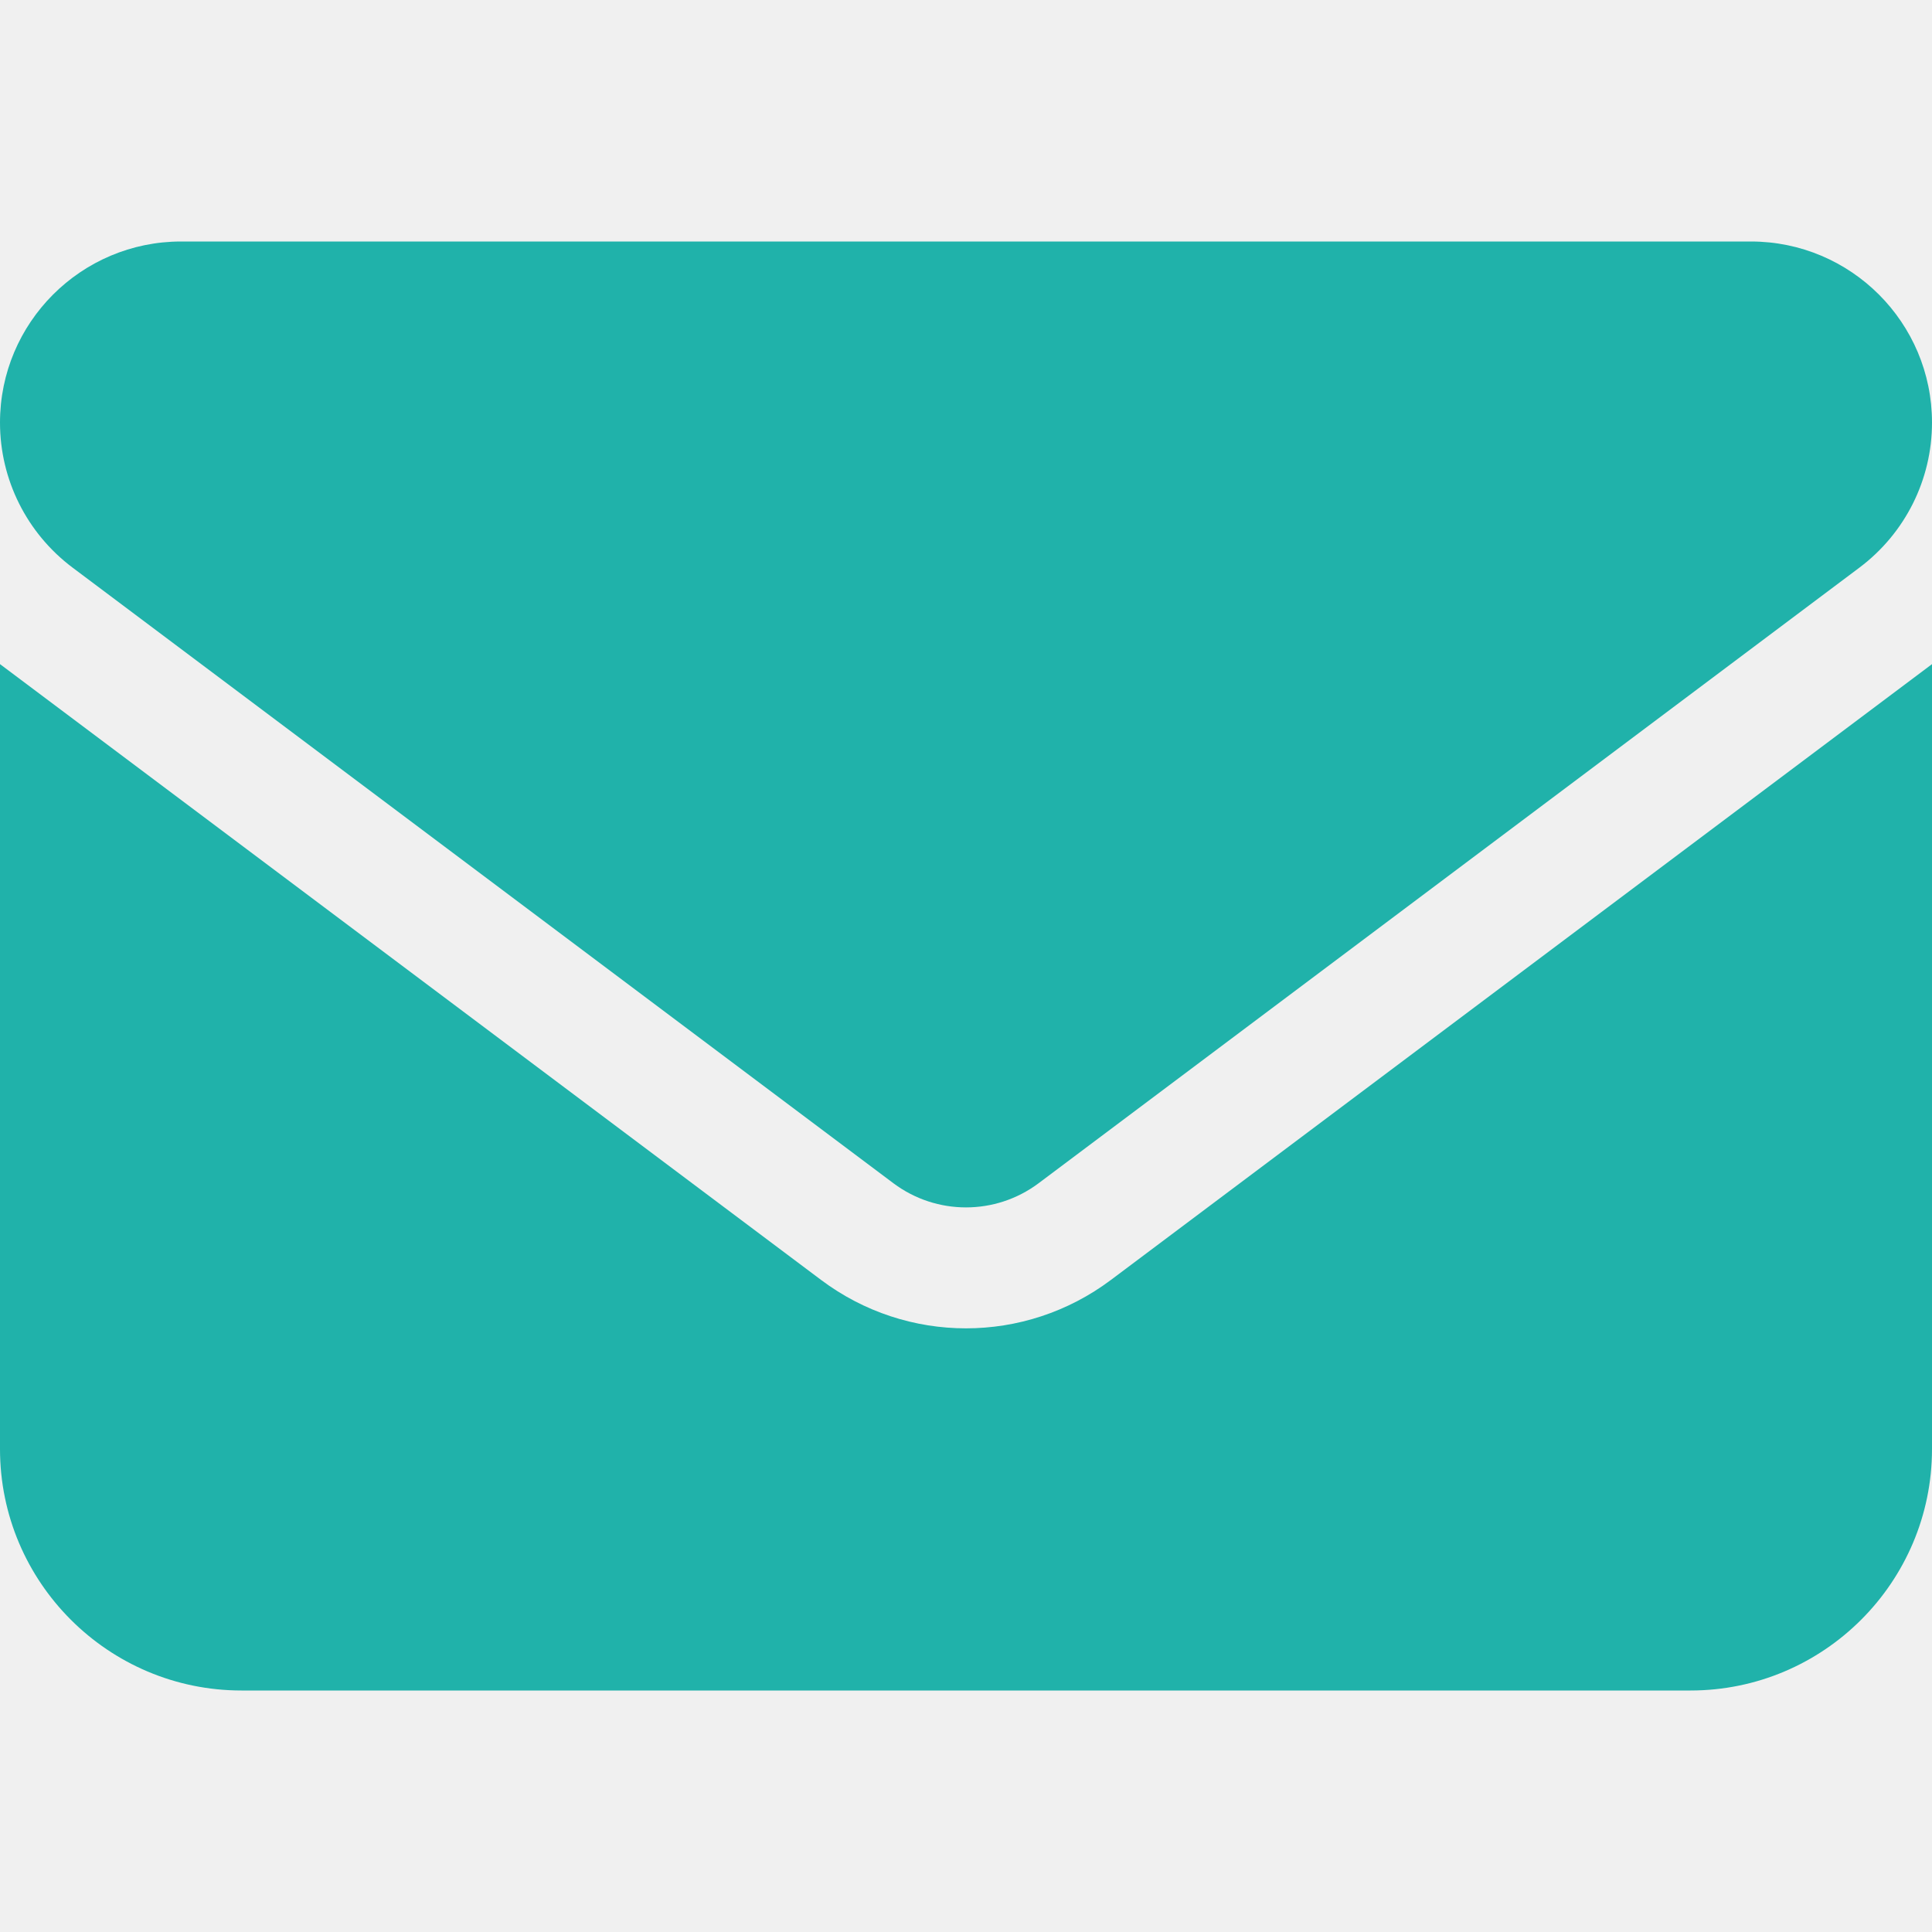
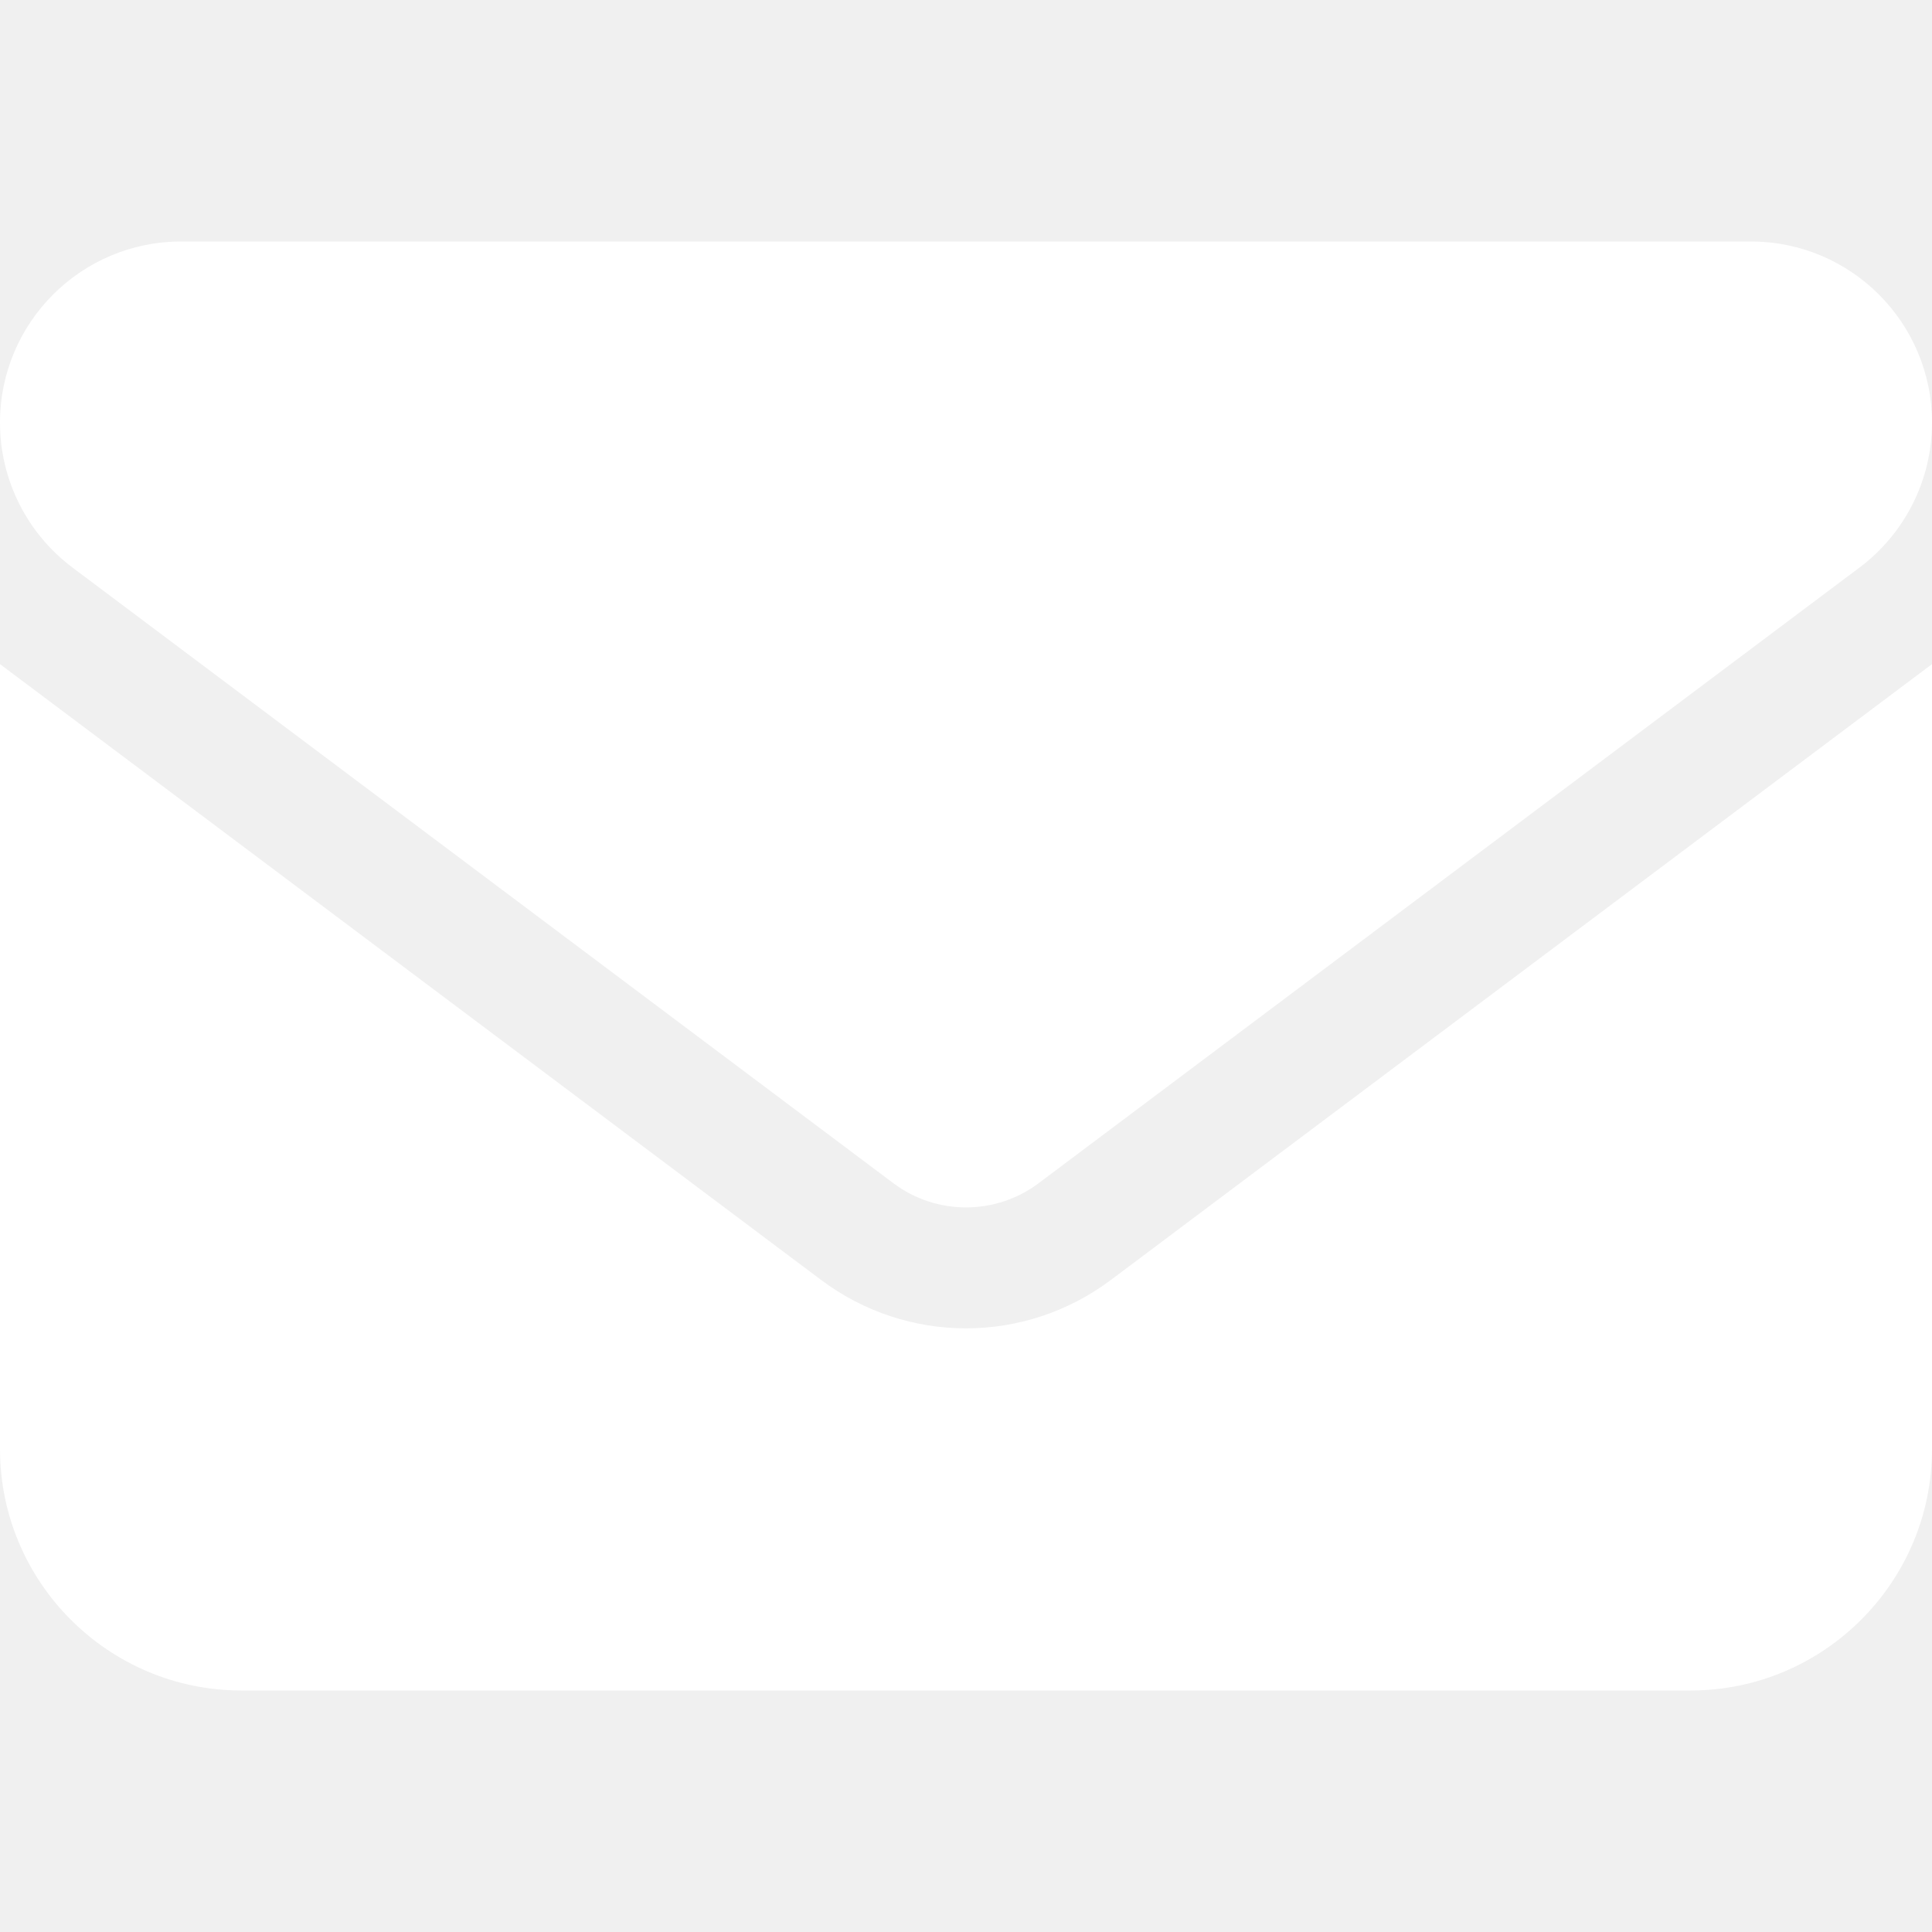
- <svg xmlns="http://www.w3.org/2000/svg" viewBox="0 0 512 512" fill="lightseagreen">
+ <svg xmlns="http://www.w3.org/2000/svg" viewBox="0 0 512 512" fill="white" background="darkslategrey">
  <path d="M48 64C21.5 64 0 85.5 0 112c0 15.1 7.1 29.3 19.2 38.4L236.8 313.6c11.4 8.5 27 8.5 38.4 0L492.8 150.4c12.1-9.1 19.2-23.3 19.2-38.4c0-26.5-21.5-48-48-48H48zM0 176V384c0 35.3 28.7 64 64 64H448c35.3 0 64-28.7 64-64V176L294.4 339.2c-22.8 17.1-54 17.1-76.8 0L0 176z" />
</svg>
